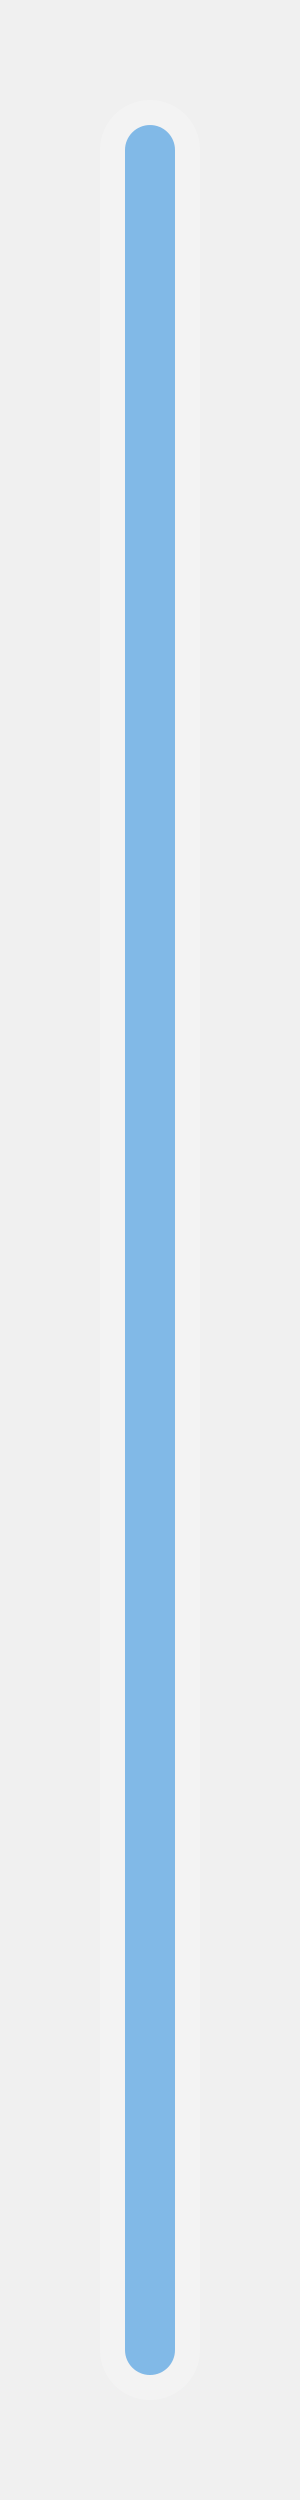
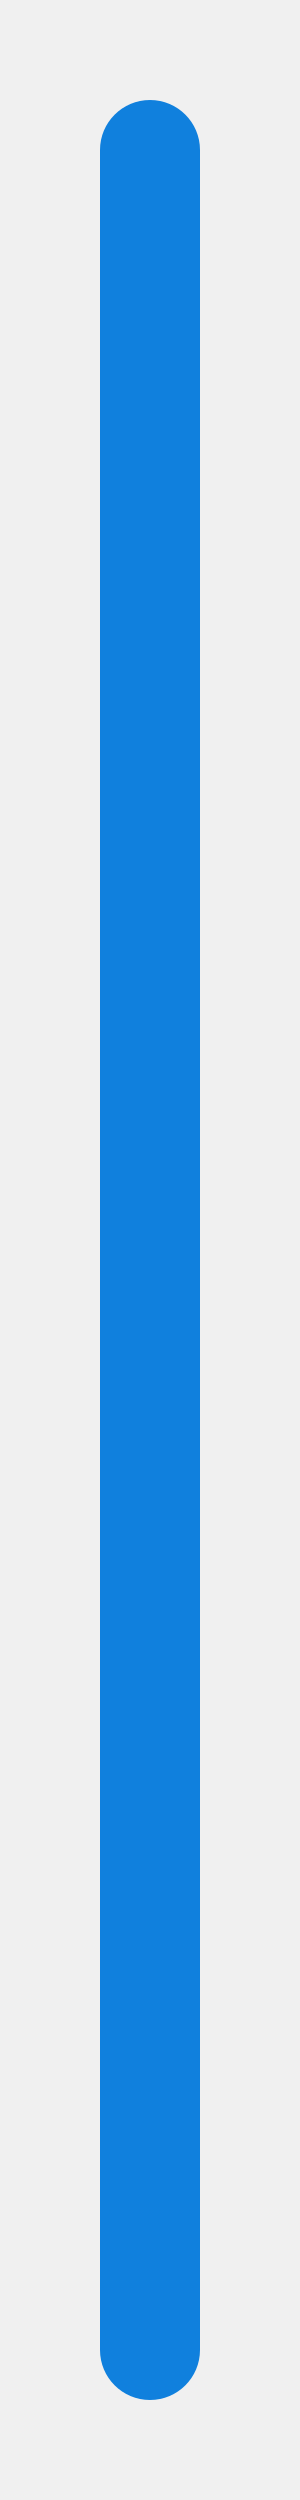
- <svg xmlns="http://www.w3.org/2000/svg" baseProfile="tiny" height="100px" version="1.1" viewBox="0 -0.001 12 100" width="12px" x="0px" y="0px">
-   <path d="M8,94c0,1.104-0.895,2-2,2l0,0c-1.104,0-2-0.896-2-2V6c0-1.104,0.896-2,2-2l0,0  c1.105,0,2,0.896,2,2V94z" fill="#FFFFFF" fill-opacity="0.2" stroke-opacity="0.2" />
-   <path d="M6,95c-0.551,0-1-0.449-1-1V6c0-0.551,0.449-1,1-1c0.553,0,1,0.449,1,1v88  C7,94.551,6.553,95,6,95z" fill="#1080DD" fill-opacity="0.5" stroke-opacity="0.5" />
+ <svg xmlns="http://www.w3.org/2000/svg" baseProfile="tiny" height="100px" version="1.1" viewBox="0 0 12 100" width="12px" x="0px" y="0px">
+   <path d="M4,6c0-1.104,0.895-2,2-2l0,0c1.104,0,2,0.896,2,2v88c0,1.104-0.896,2-2,2l0,0c-1.105,0-2-0.896-2-2V6z" fill="#1080DD" />
  <rect fill="none" height="100" width="12" />
</svg>
